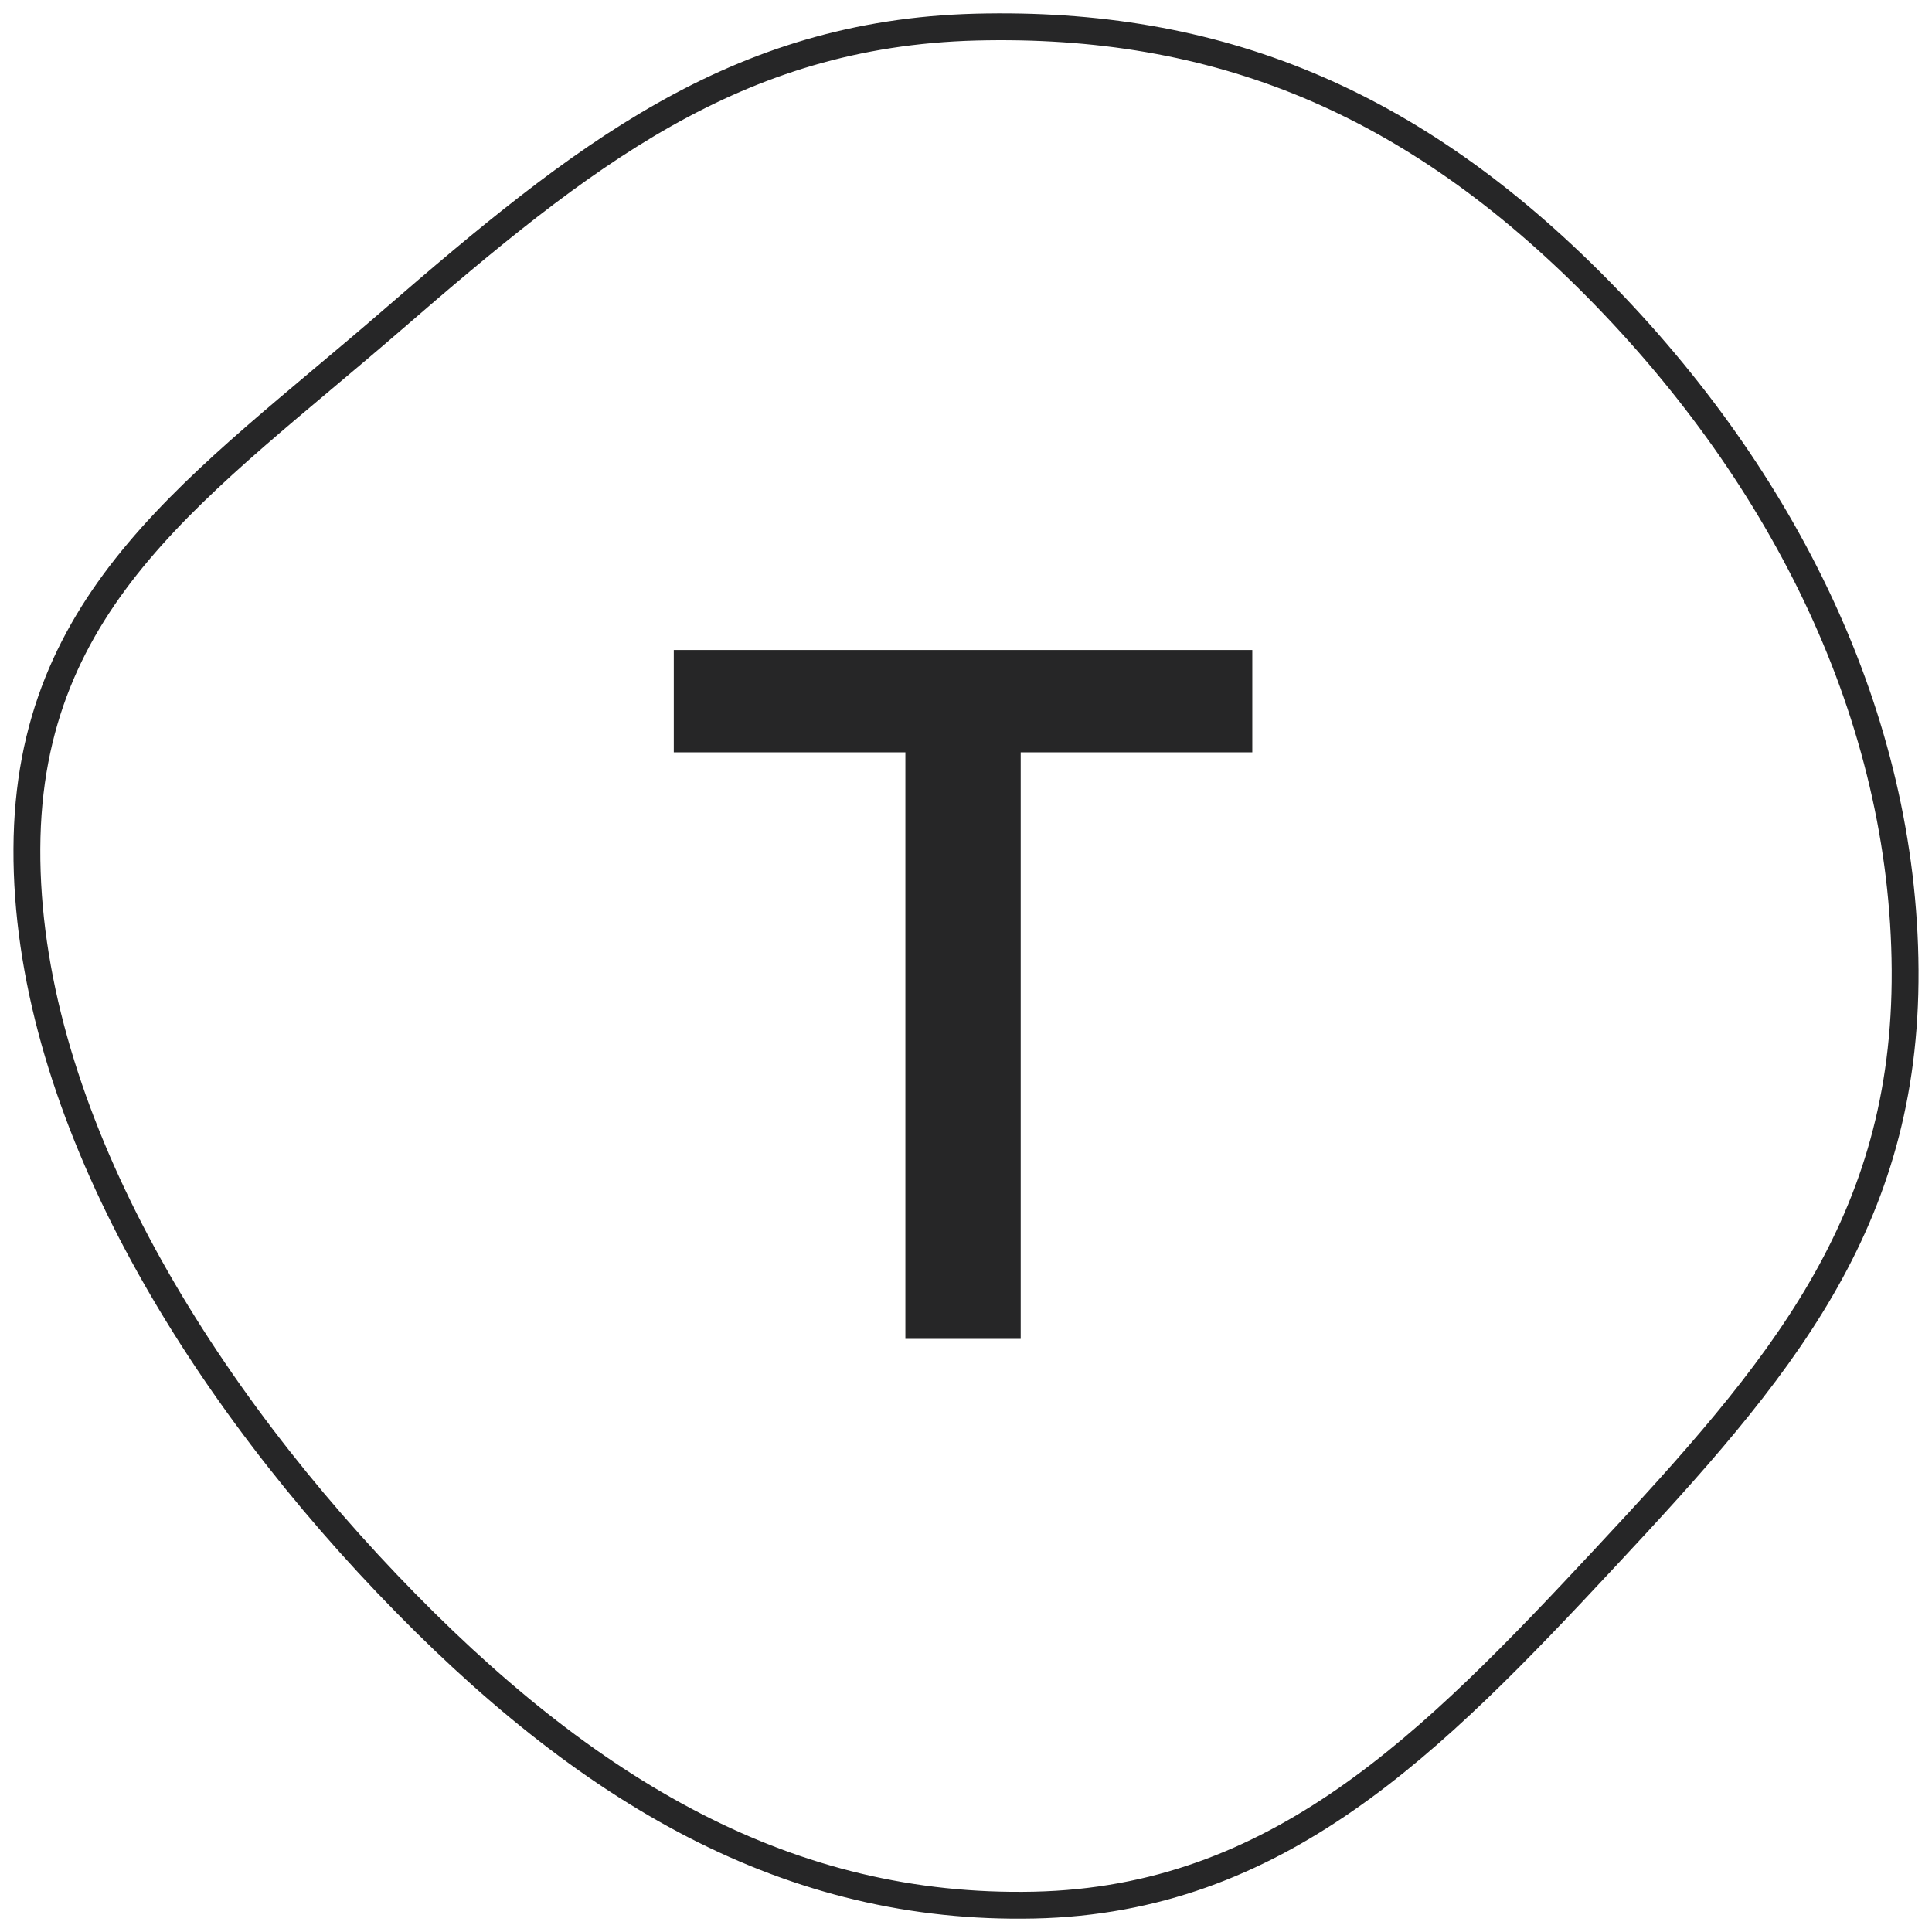
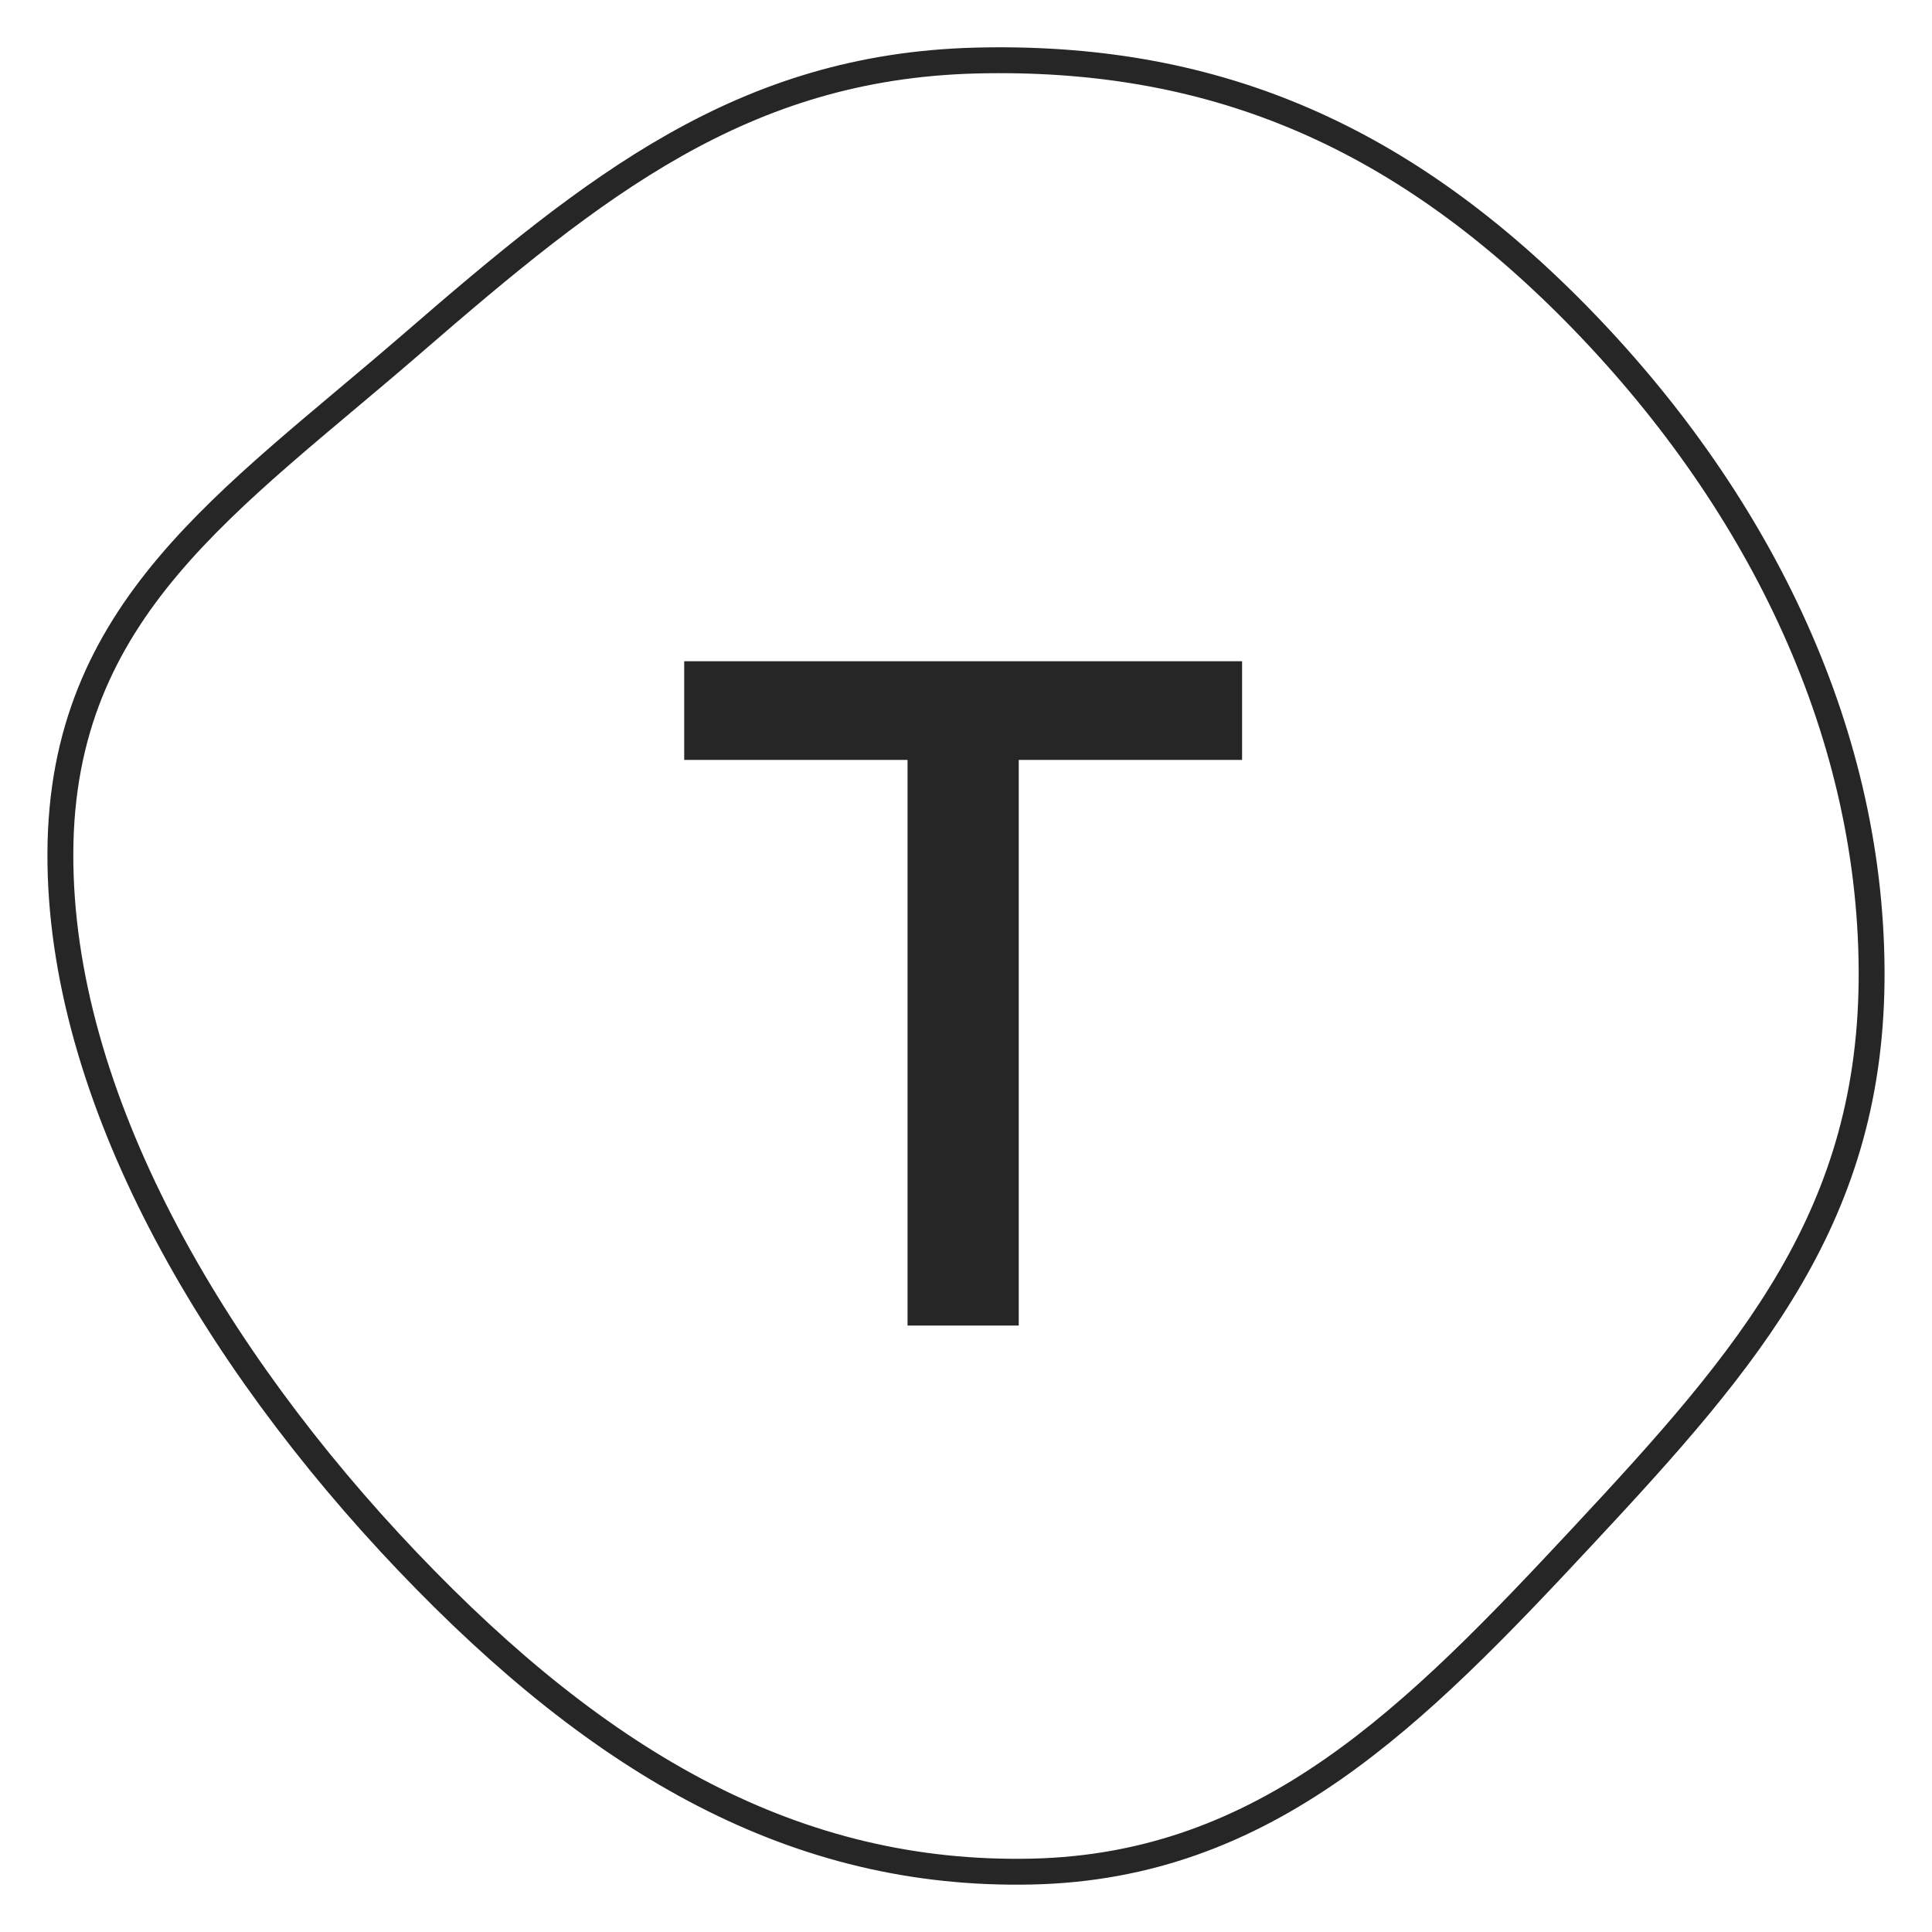
- <svg xmlns="http://www.w3.org/2000/svg" version="1.1" viewBox="0 0 32 32" width="32" height="32">
-   <g id="surface1">
-     <path style=" stroke:none;fill-rule:nonzero;fill:rgb(14.902%,14.902%,15.294%);fill-opacity:1;" d="M 11.16 12.461 L 11.16 10.766 L 20.742 10.766 L 20.742 12.461 L 16.906 12.461 L 16.906 22.176 L 14.996 22.176 L 14.996 12.461 Z M 11.16 12.461 " />
-     <path style="fill:none;stroke-width:0.5;stroke-linecap:butt;stroke-linejoin:miter;stroke:rgb(14.902%,14.902%,15.294%);stroke-opacity:1;stroke-miterlimit:4;" d="M 19.266 35.499 C 23.81 35.402 26.666 32.506 29.914 29.021 C 33.161 25.541 35.525 22.803 35.499 18.079 C 35.473 13.351 33.24 8.899 29.777 5.383 C 26.314 1.872 22.676 0.391 18.18 0.505 C 13.689 0.624 10.837 2.909 7.299 5.972 C 3.766 9.031 0.519 11.105 0.501 15.816 C 0.479 20.522 3.454 25.567 7.207 29.505 C 10.96 33.442 14.726 35.596 19.266 35.499 Z M 19.266 35.499 " transform="matrix(0.888889,0,0,0.888889,0,0)" />
+ <svg xmlns="http://www.w3.org/2000/svg" width="100%" height="100%" viewBox="0 0 16 16" version="1.1" xml:space="preserve" style="fill-rule:evenodd;clip-rule:evenodd;">
+   <g id="surface1" transform="matrix(0.482165,0,0,0.482165,0.285337,0.285059)">
+     <path d="M11.16,12.461L11.16,10.766L20.742,10.766L20.742,12.461L16.906,12.461L16.906,22.176L14.996,22.176L14.996,12.461L11.16,12.461Z" style="fill:rgb(38,38,39);fill-rule:nonzero;" />
+     <g transform="matrix(0.888889,0,0,0.888889,0,0)">
+       <path d="M19.266,35.499C23.81,35.402 26.666,32.506 29.914,29.021C33.161,25.541 35.525,22.803 35.499,18.079C35.473,13.351 33.24,8.899 29.777,5.383C26.314,1.872 22.676,0.391 18.18,0.505C13.689,0.624 10.837,2.909 7.299,5.972C3.766,9.031 0.519,11.105 0.501,15.816C0.479,20.522 3.454,25.567 7.207,29.505C10.96,33.442 14.726,35.596 19.266,35.499Z" style="fill:none;fill-rule:nonzero;stroke:rgb(38,38,39);stroke-width:0.5px;" />
+     </g>
  </g>
</svg>
